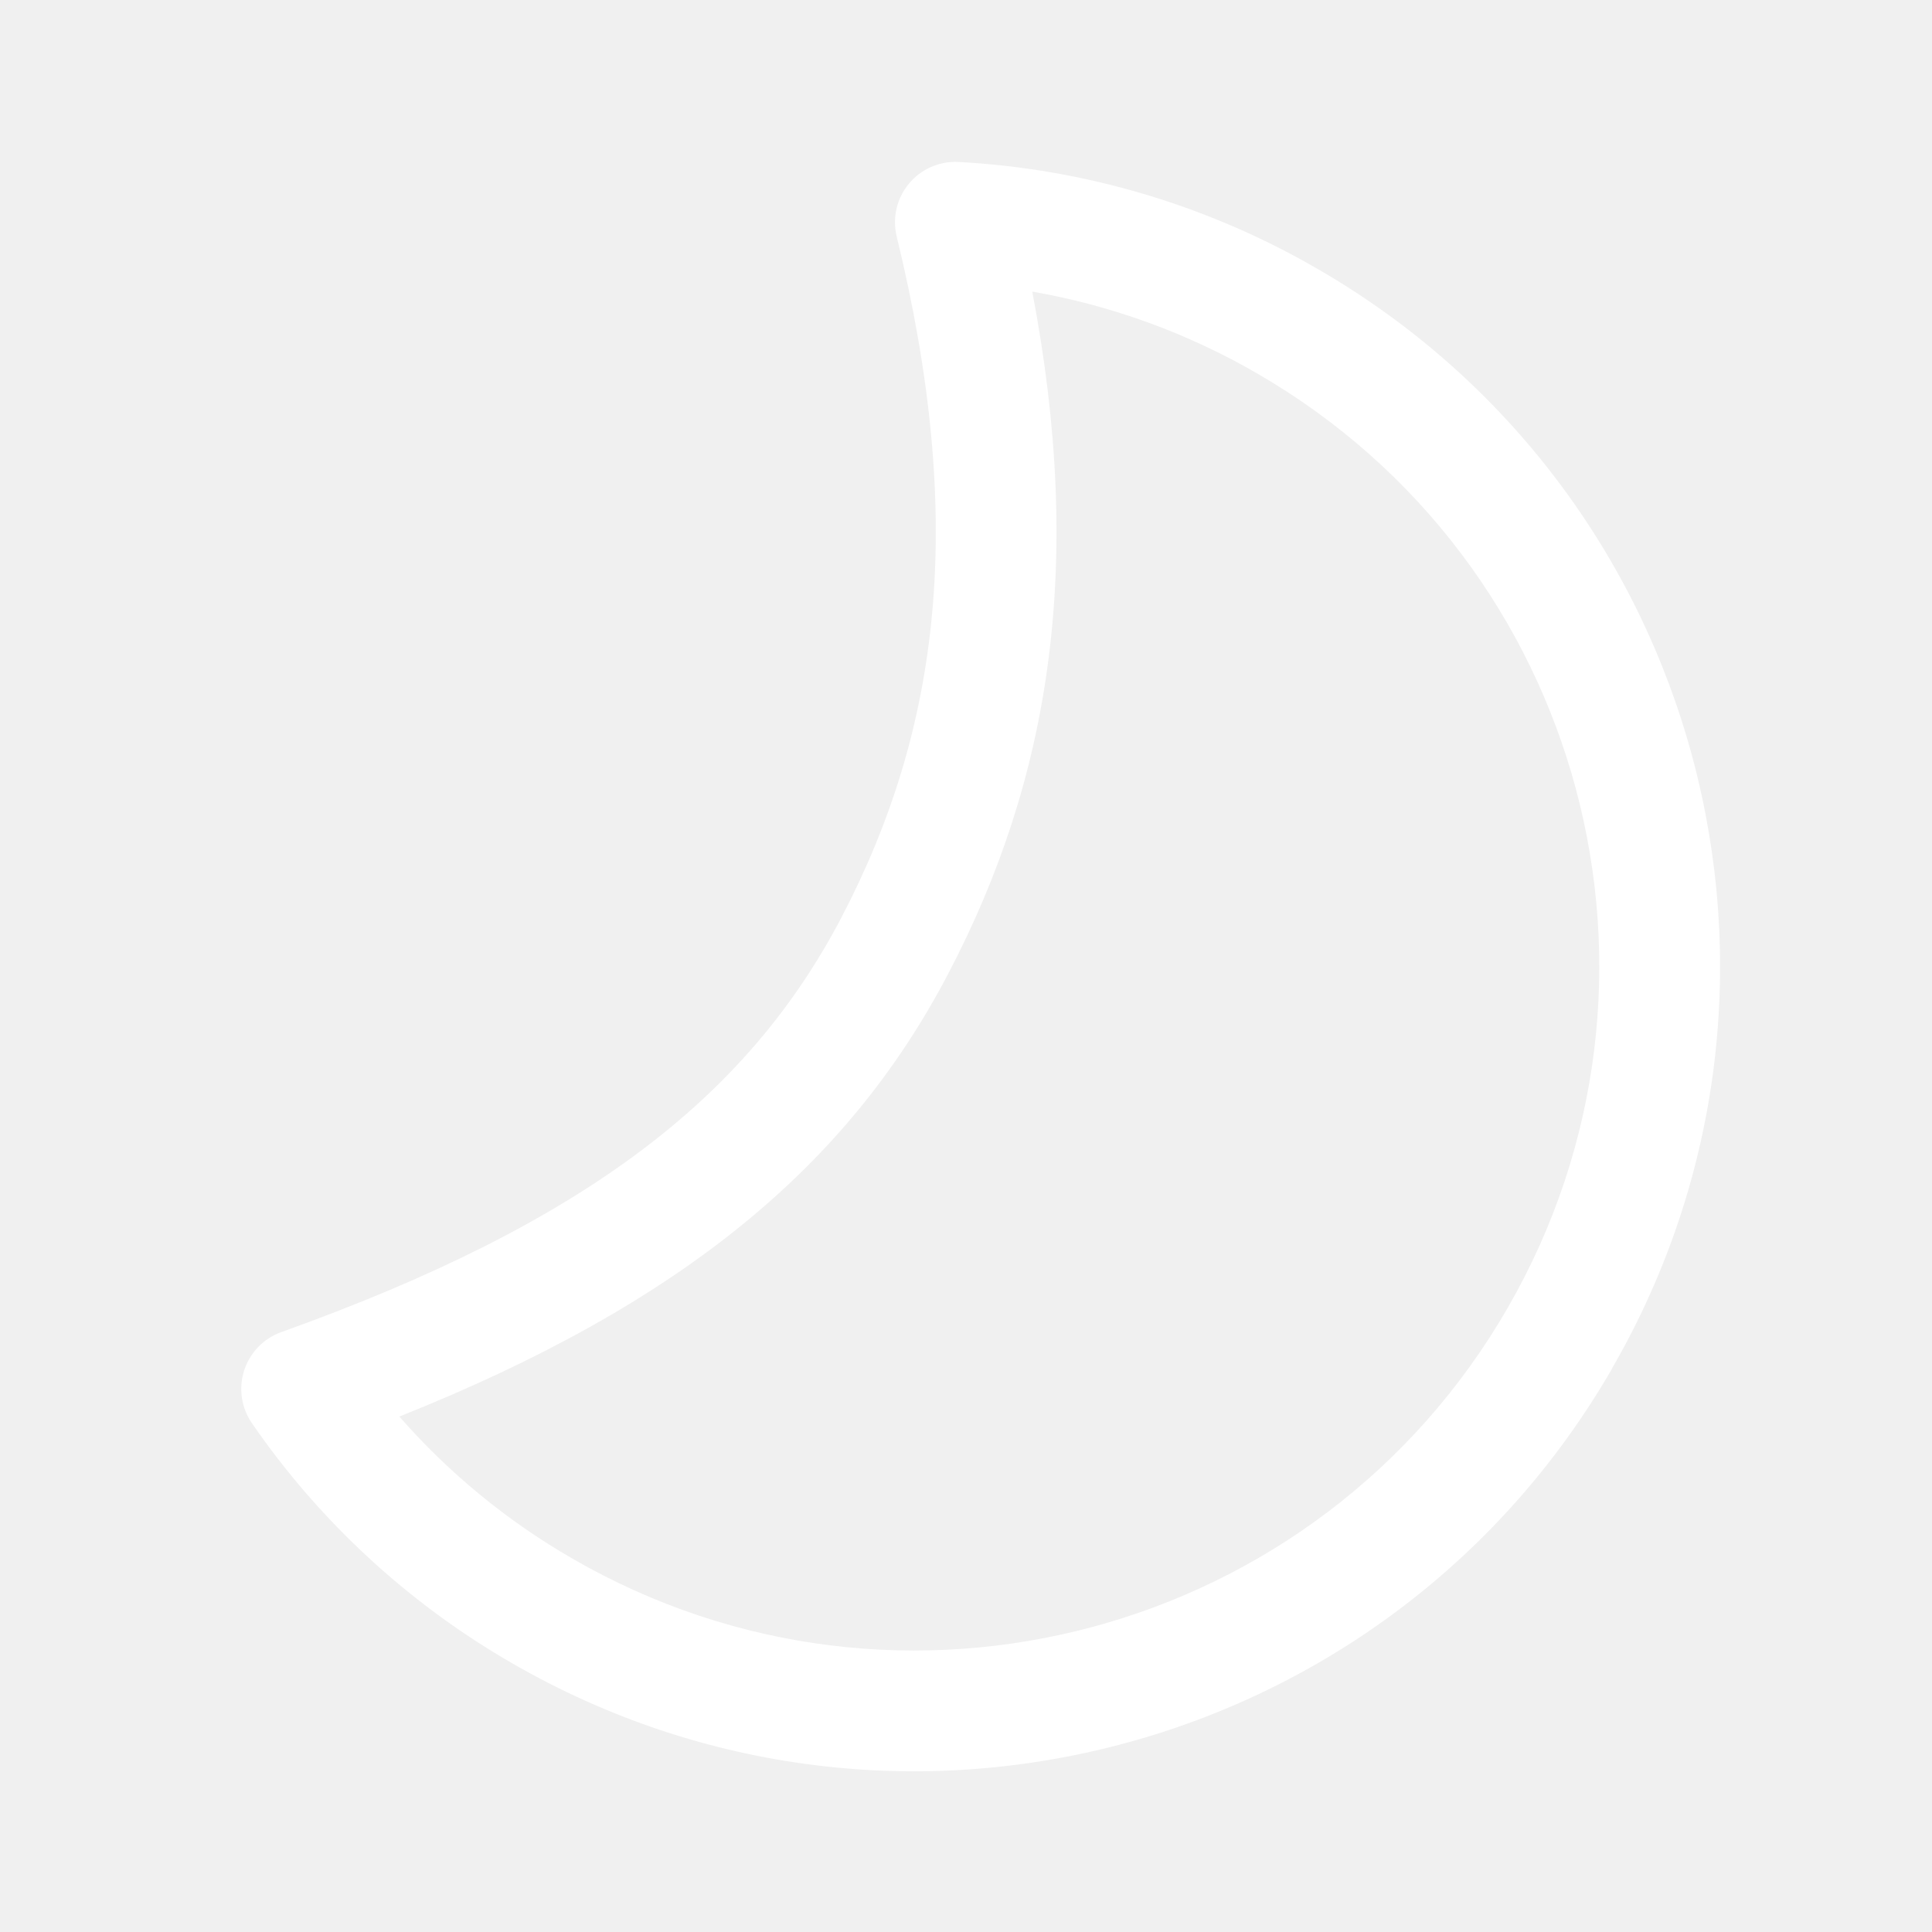
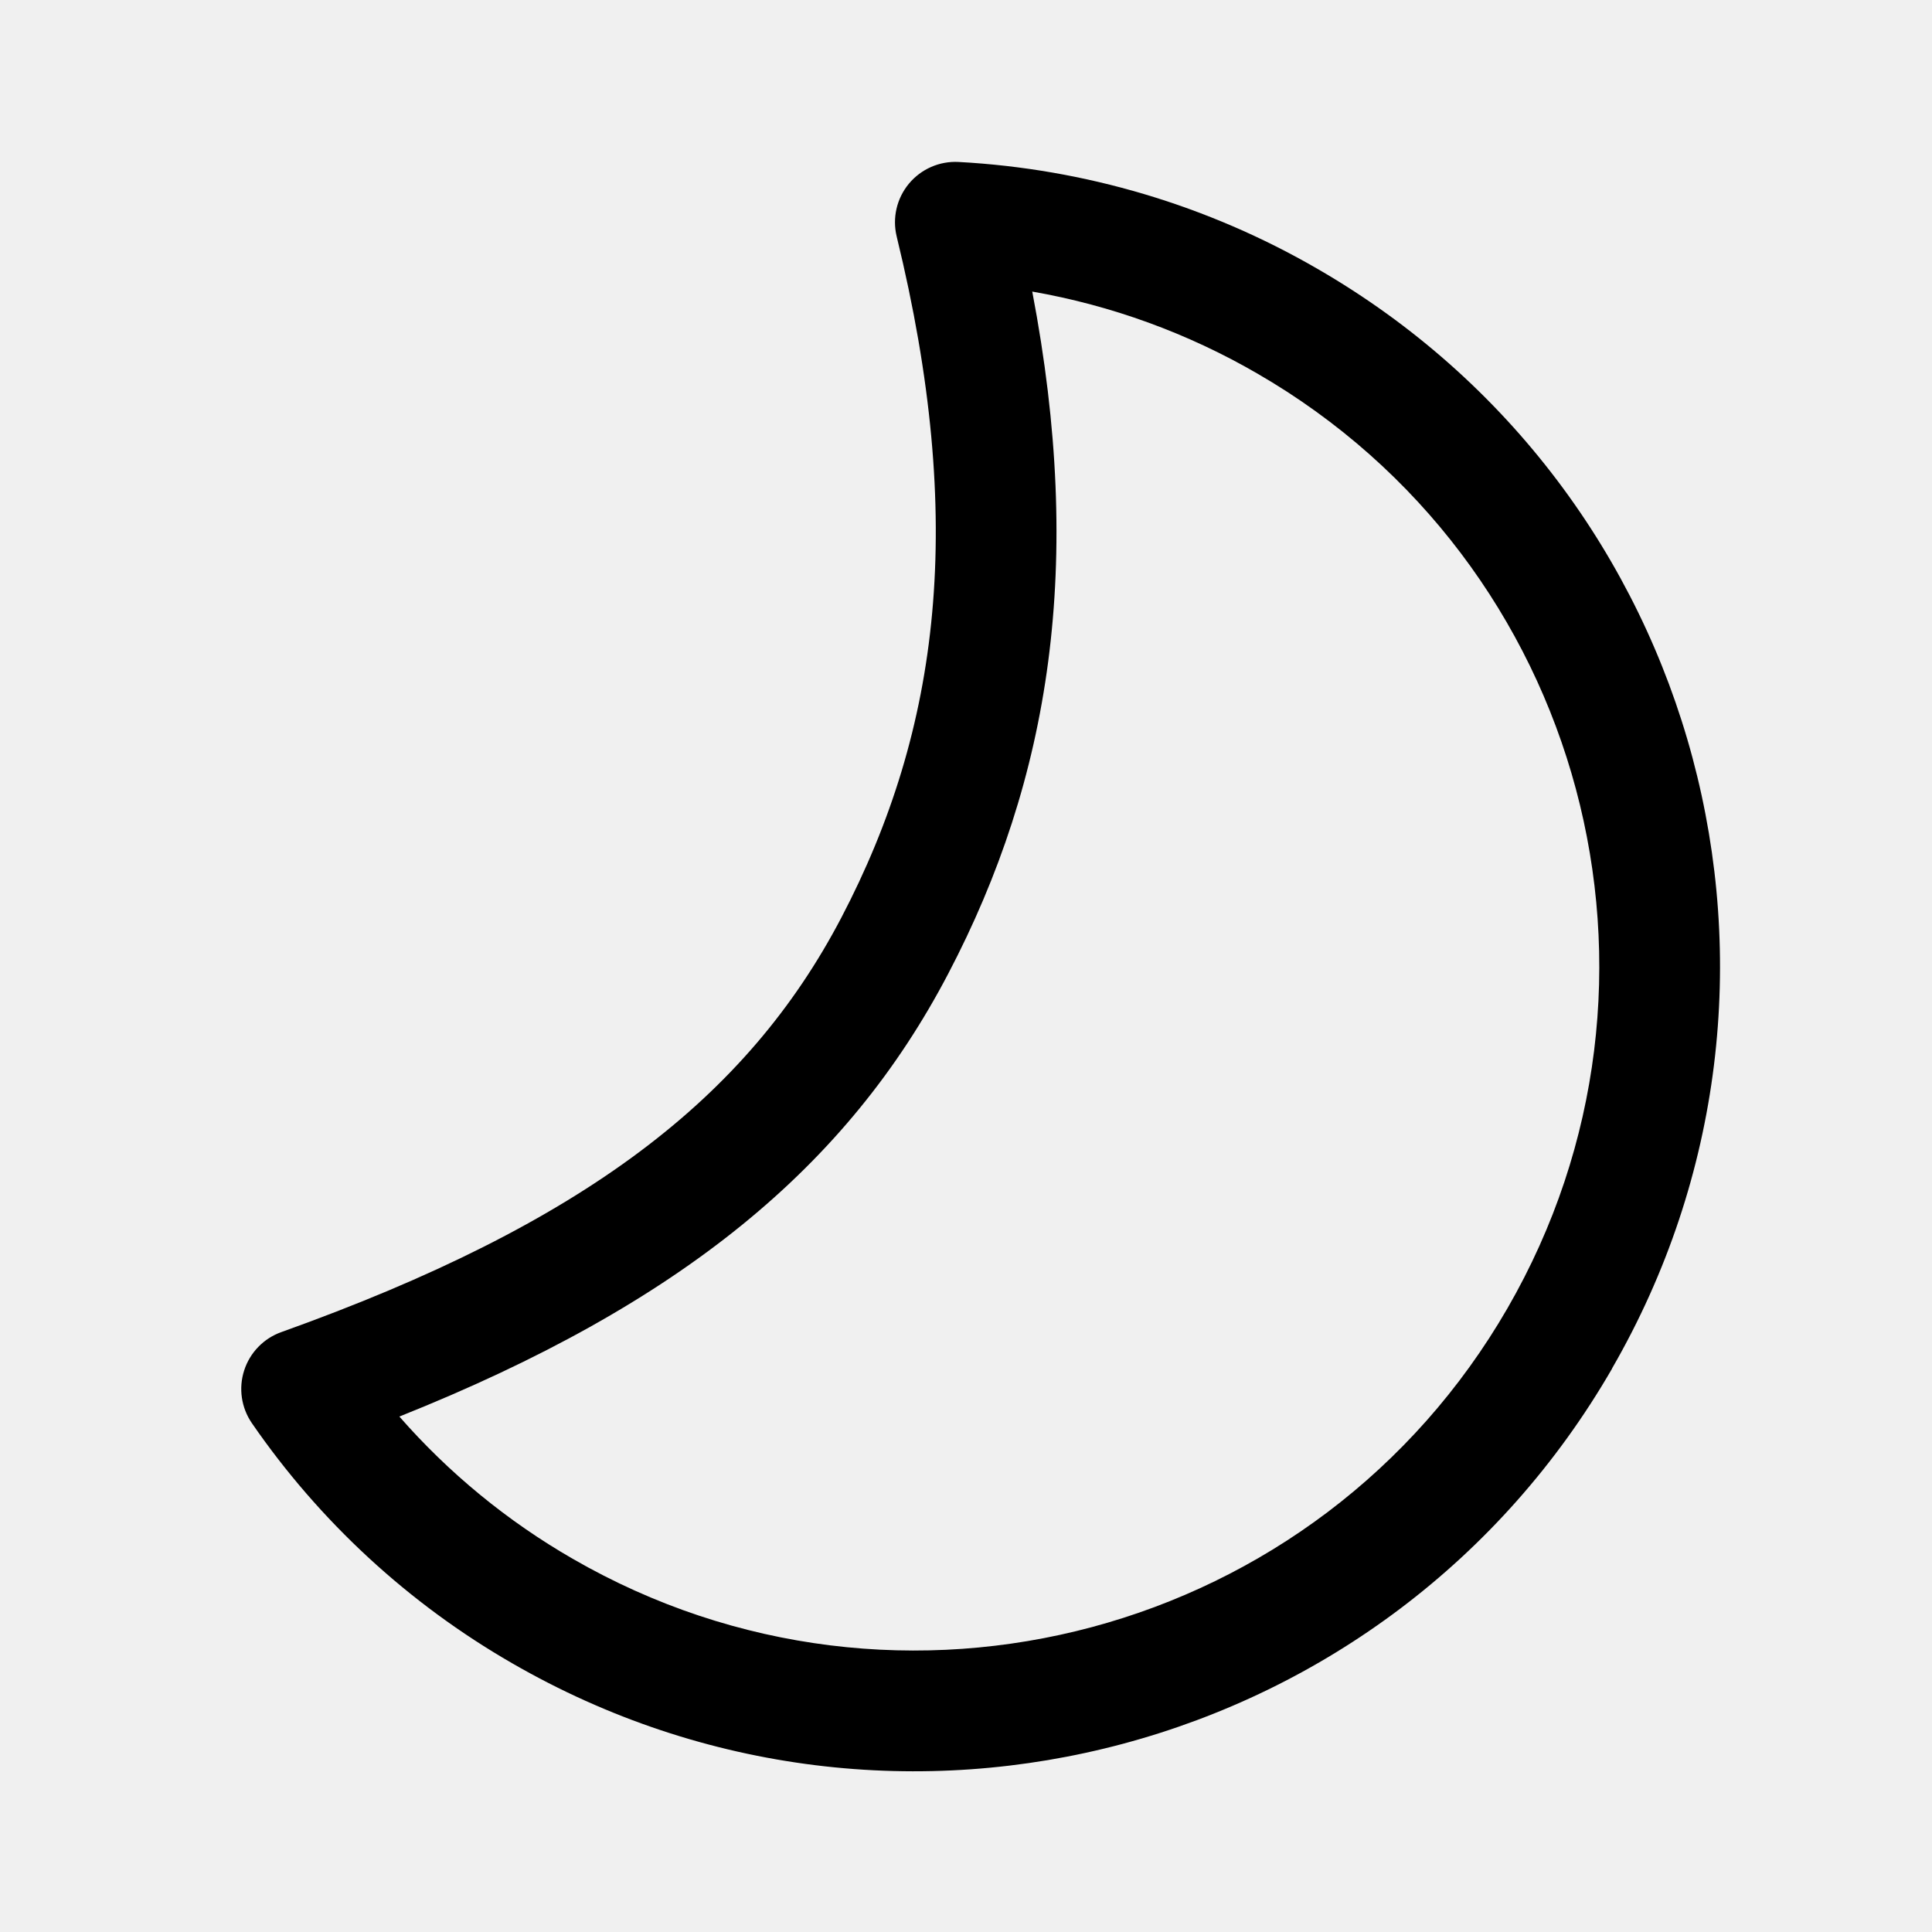
- <svg xmlns="http://www.w3.org/2000/svg" width="24" height="24" fill="none" viewBox="0 0 24 24">
-   <path d="M20.026 17.001c-2.762 4.784-8.879 6.423-13.663 3.661a9.964 9.964 0 0 1-3.234-2.983.75.75 0 0 1 .365-1.131c3.767-1.348 5.785-2.911 6.956-5.146 1.232-2.353 1.551-4.93.689-8.464a.75.75 0 0 1 .769-.926 9.961 9.961 0 0 1 4.457 1.327C21.149 6.1 22.788 12.217 20.025 17Zm-8.248-4.903c-1.25 2.388-3.31 4.099-6.817 5.499a8.492 8.492 0 0 0 2.152 1.766 8.501 8.501 0 1 0 8.502-14.725 8.485 8.485 0 0 0-2.792-1.016c.647 3.384.23 6.044-1.045 8.476Z" fill="#ffffff" />
+ <svg xmlns="http://www.w3.org/2000/svg" width="24" height="24" fill="none">
+   <path d="M20.026 17.001c-2.762 4.784-8.879 6.423-13.663 3.661a9.964 9.964 0 0 1-3.234-2.983.75.75 0 0 1 .365-1.131c3.767-1.348 5.785-2.911 6.956-5.146 1.232-2.353 1.551-4.93.689-8.464a.75.75 0 0 1 .769-.926 9.961 9.961 0 0 1 4.457 1.327A10 10 0 0 1 20.025 17zm-8.248-4.903c-1.25 2.388-3.31 4.099-6.817 5.499a8.492 8.492 0 0 0 2.152 1.766 8.501 8.501 0 1 0 8.502-14.725 8.485 8.485 0 0 0-2.792-1.016c.647 3.384.23 6.044-1.045 8.476z" fill="#000" />
</svg>
